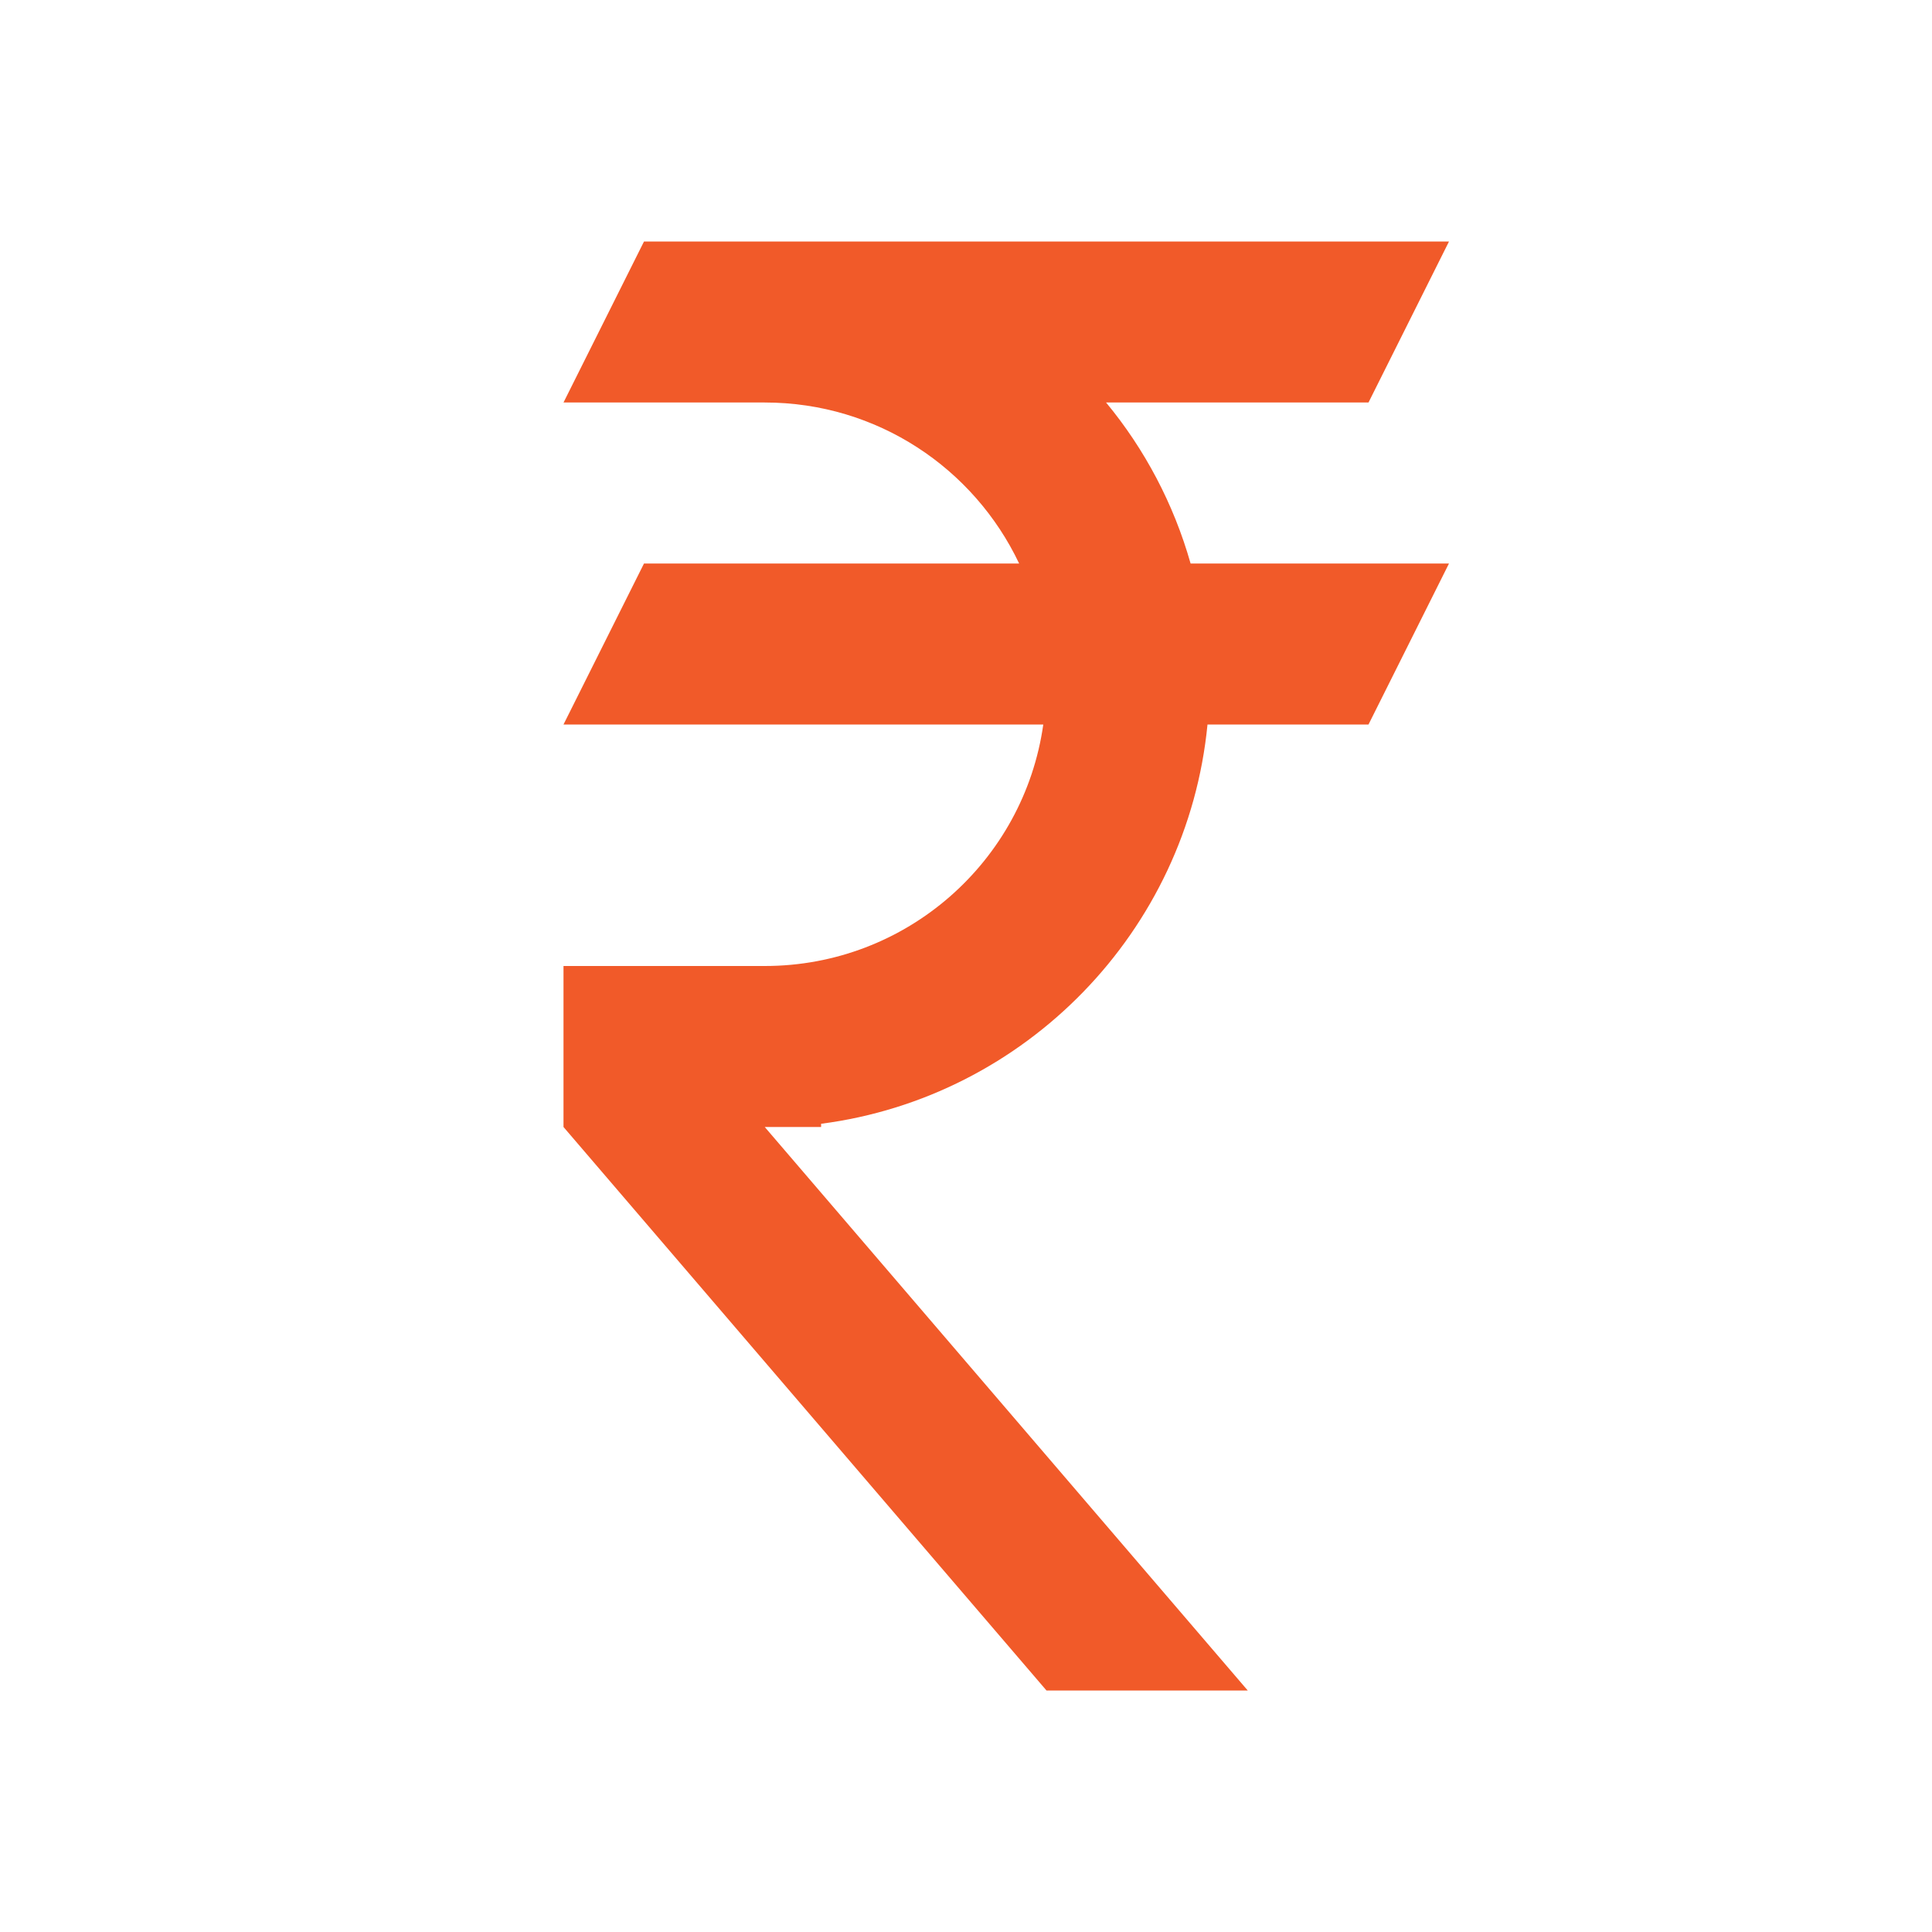
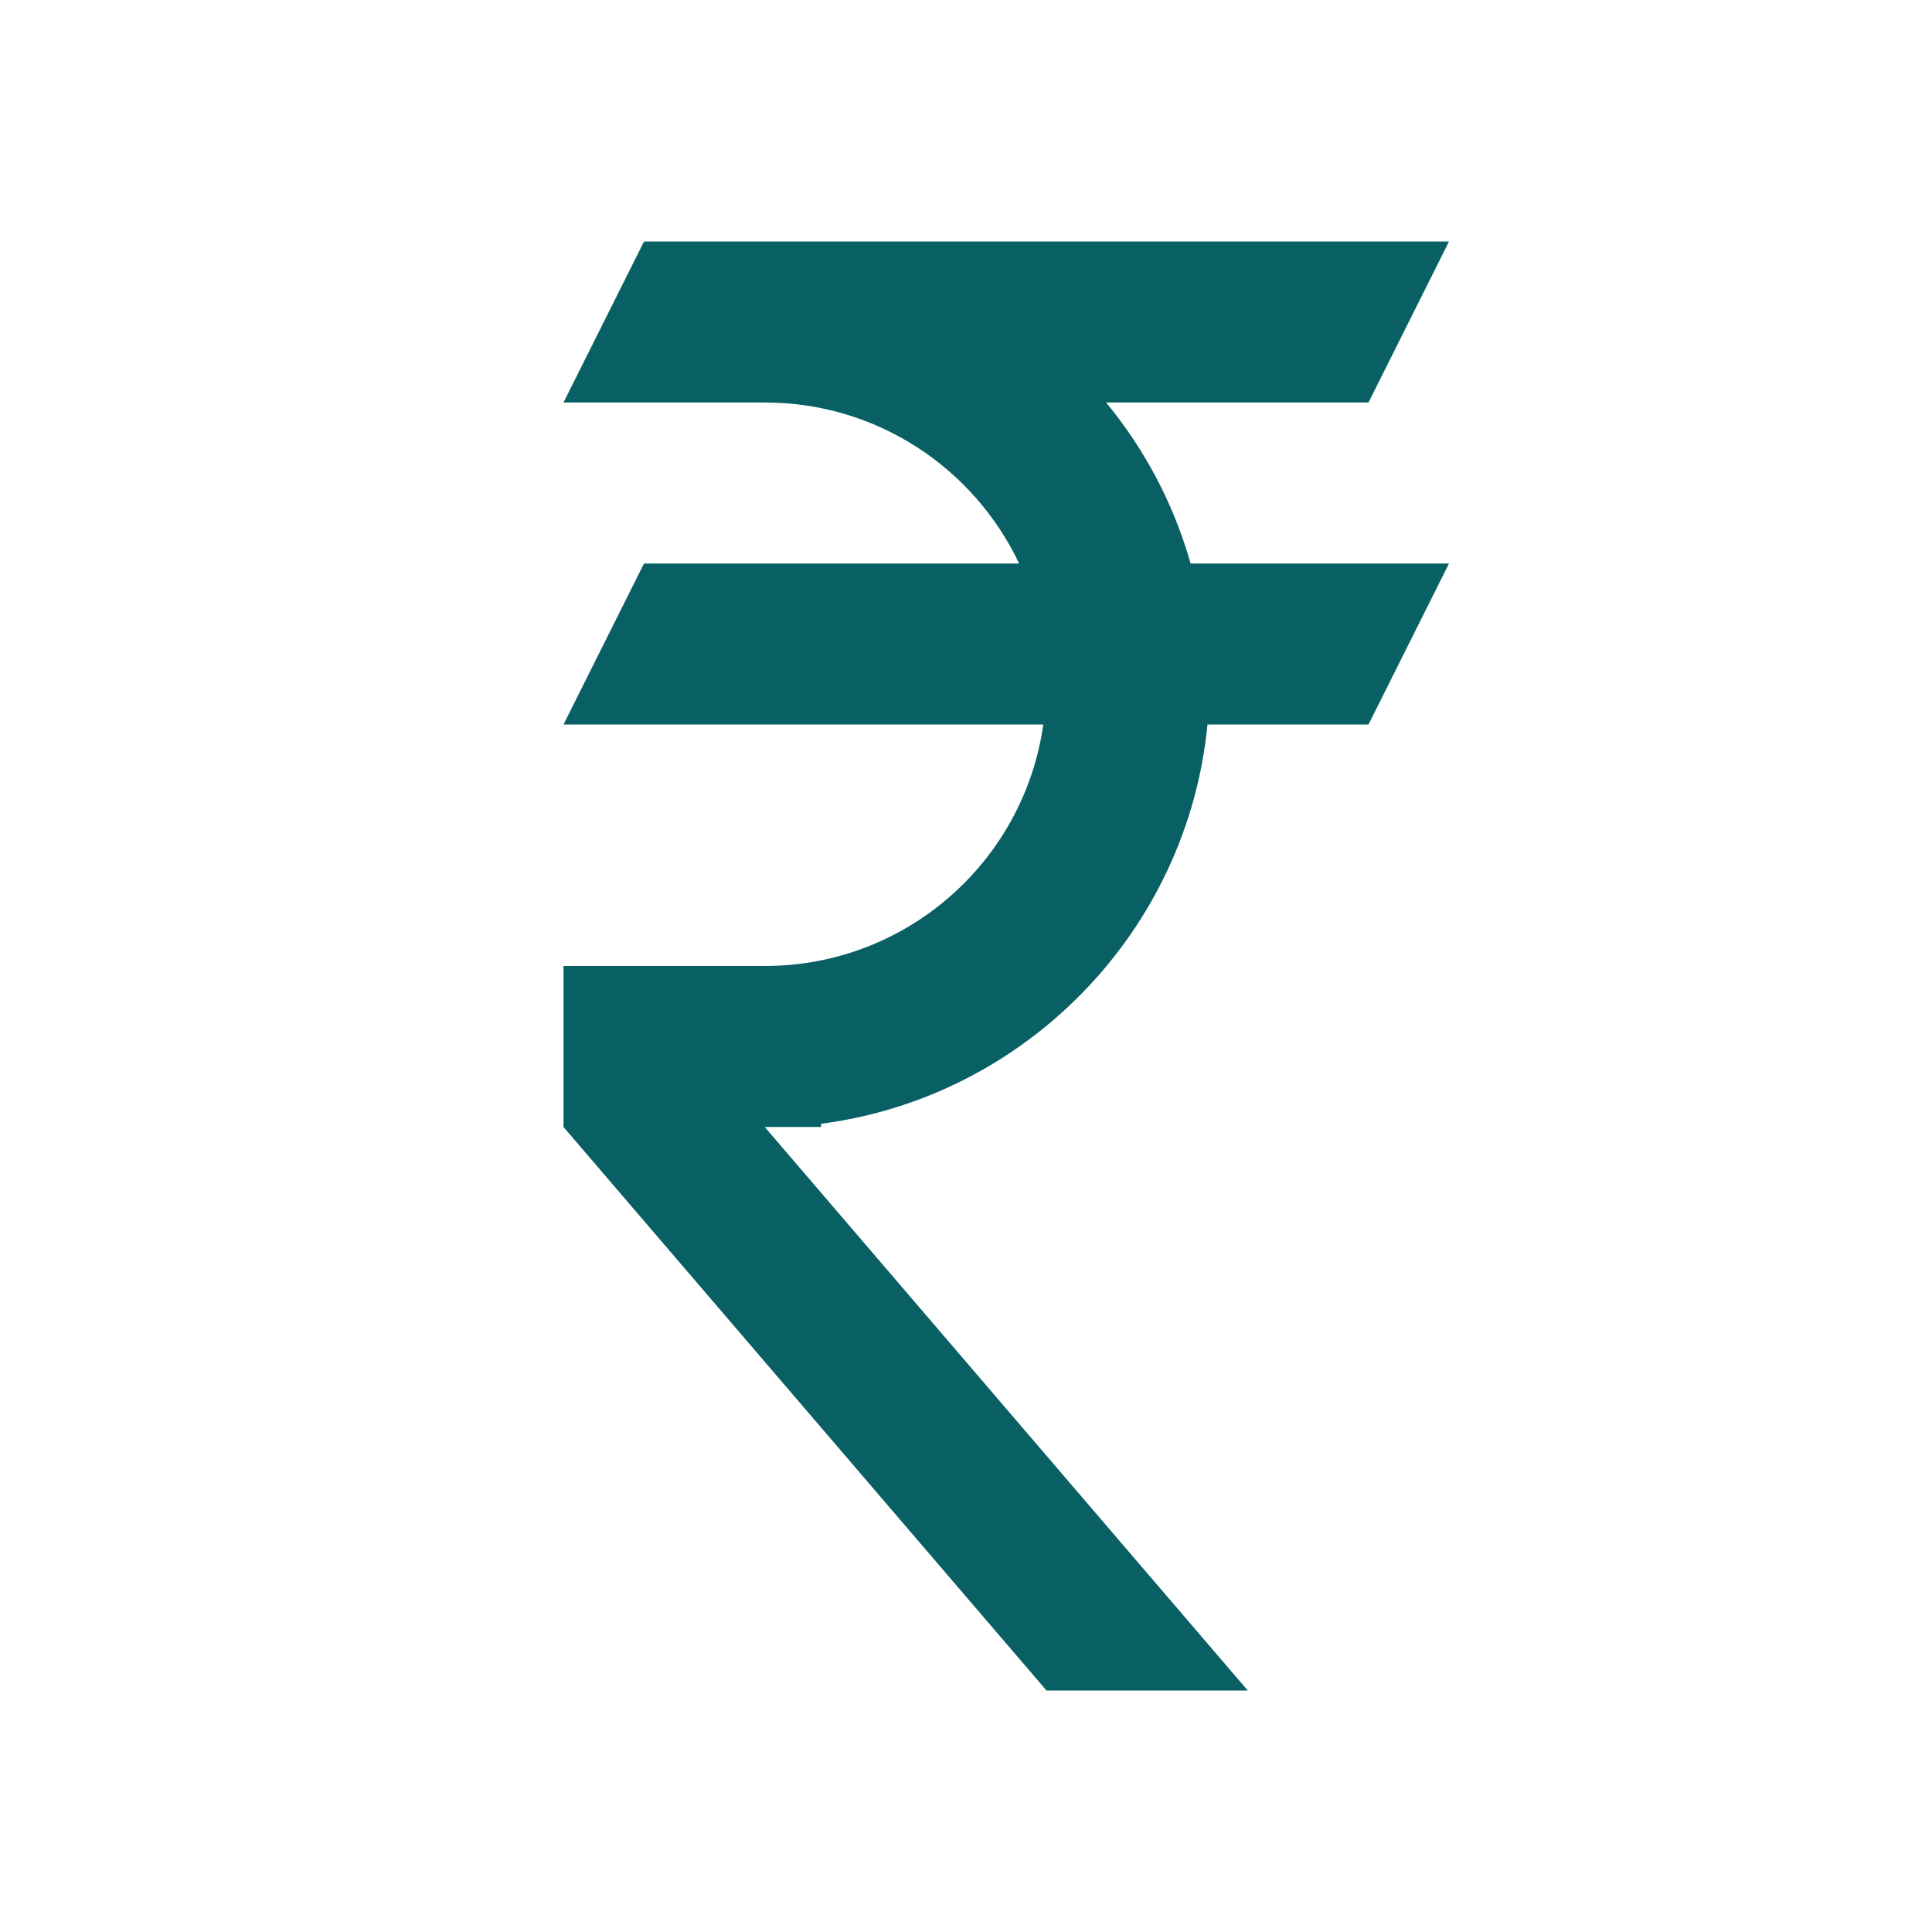
- <svg xmlns="http://www.w3.org/2000/svg" version="1.1" width="24" height="24" style="fill:#f15a29" viewBox="0 0 24 24">
+ <svg xmlns="http://www.w3.org/2000/svg" version="1.1" width="24" height="24" style="fill:#086065" viewBox="0 0 24 24">
  <path d="M8,3H18L17,5H13.74C14.22,5.58 14.58,6.26 14.79,7H18L17,9H15C14.75,11.57 12.74,13.63 10.2,13.96V14H9.5L15.5,21H13L7,14V12H9.5V12C11.26,12 12.72,10.7 12.96,9H7L8,7H12.66C12.1,5.82 10.9,5 9.5,5H7L8,3Z" />
</svg>
